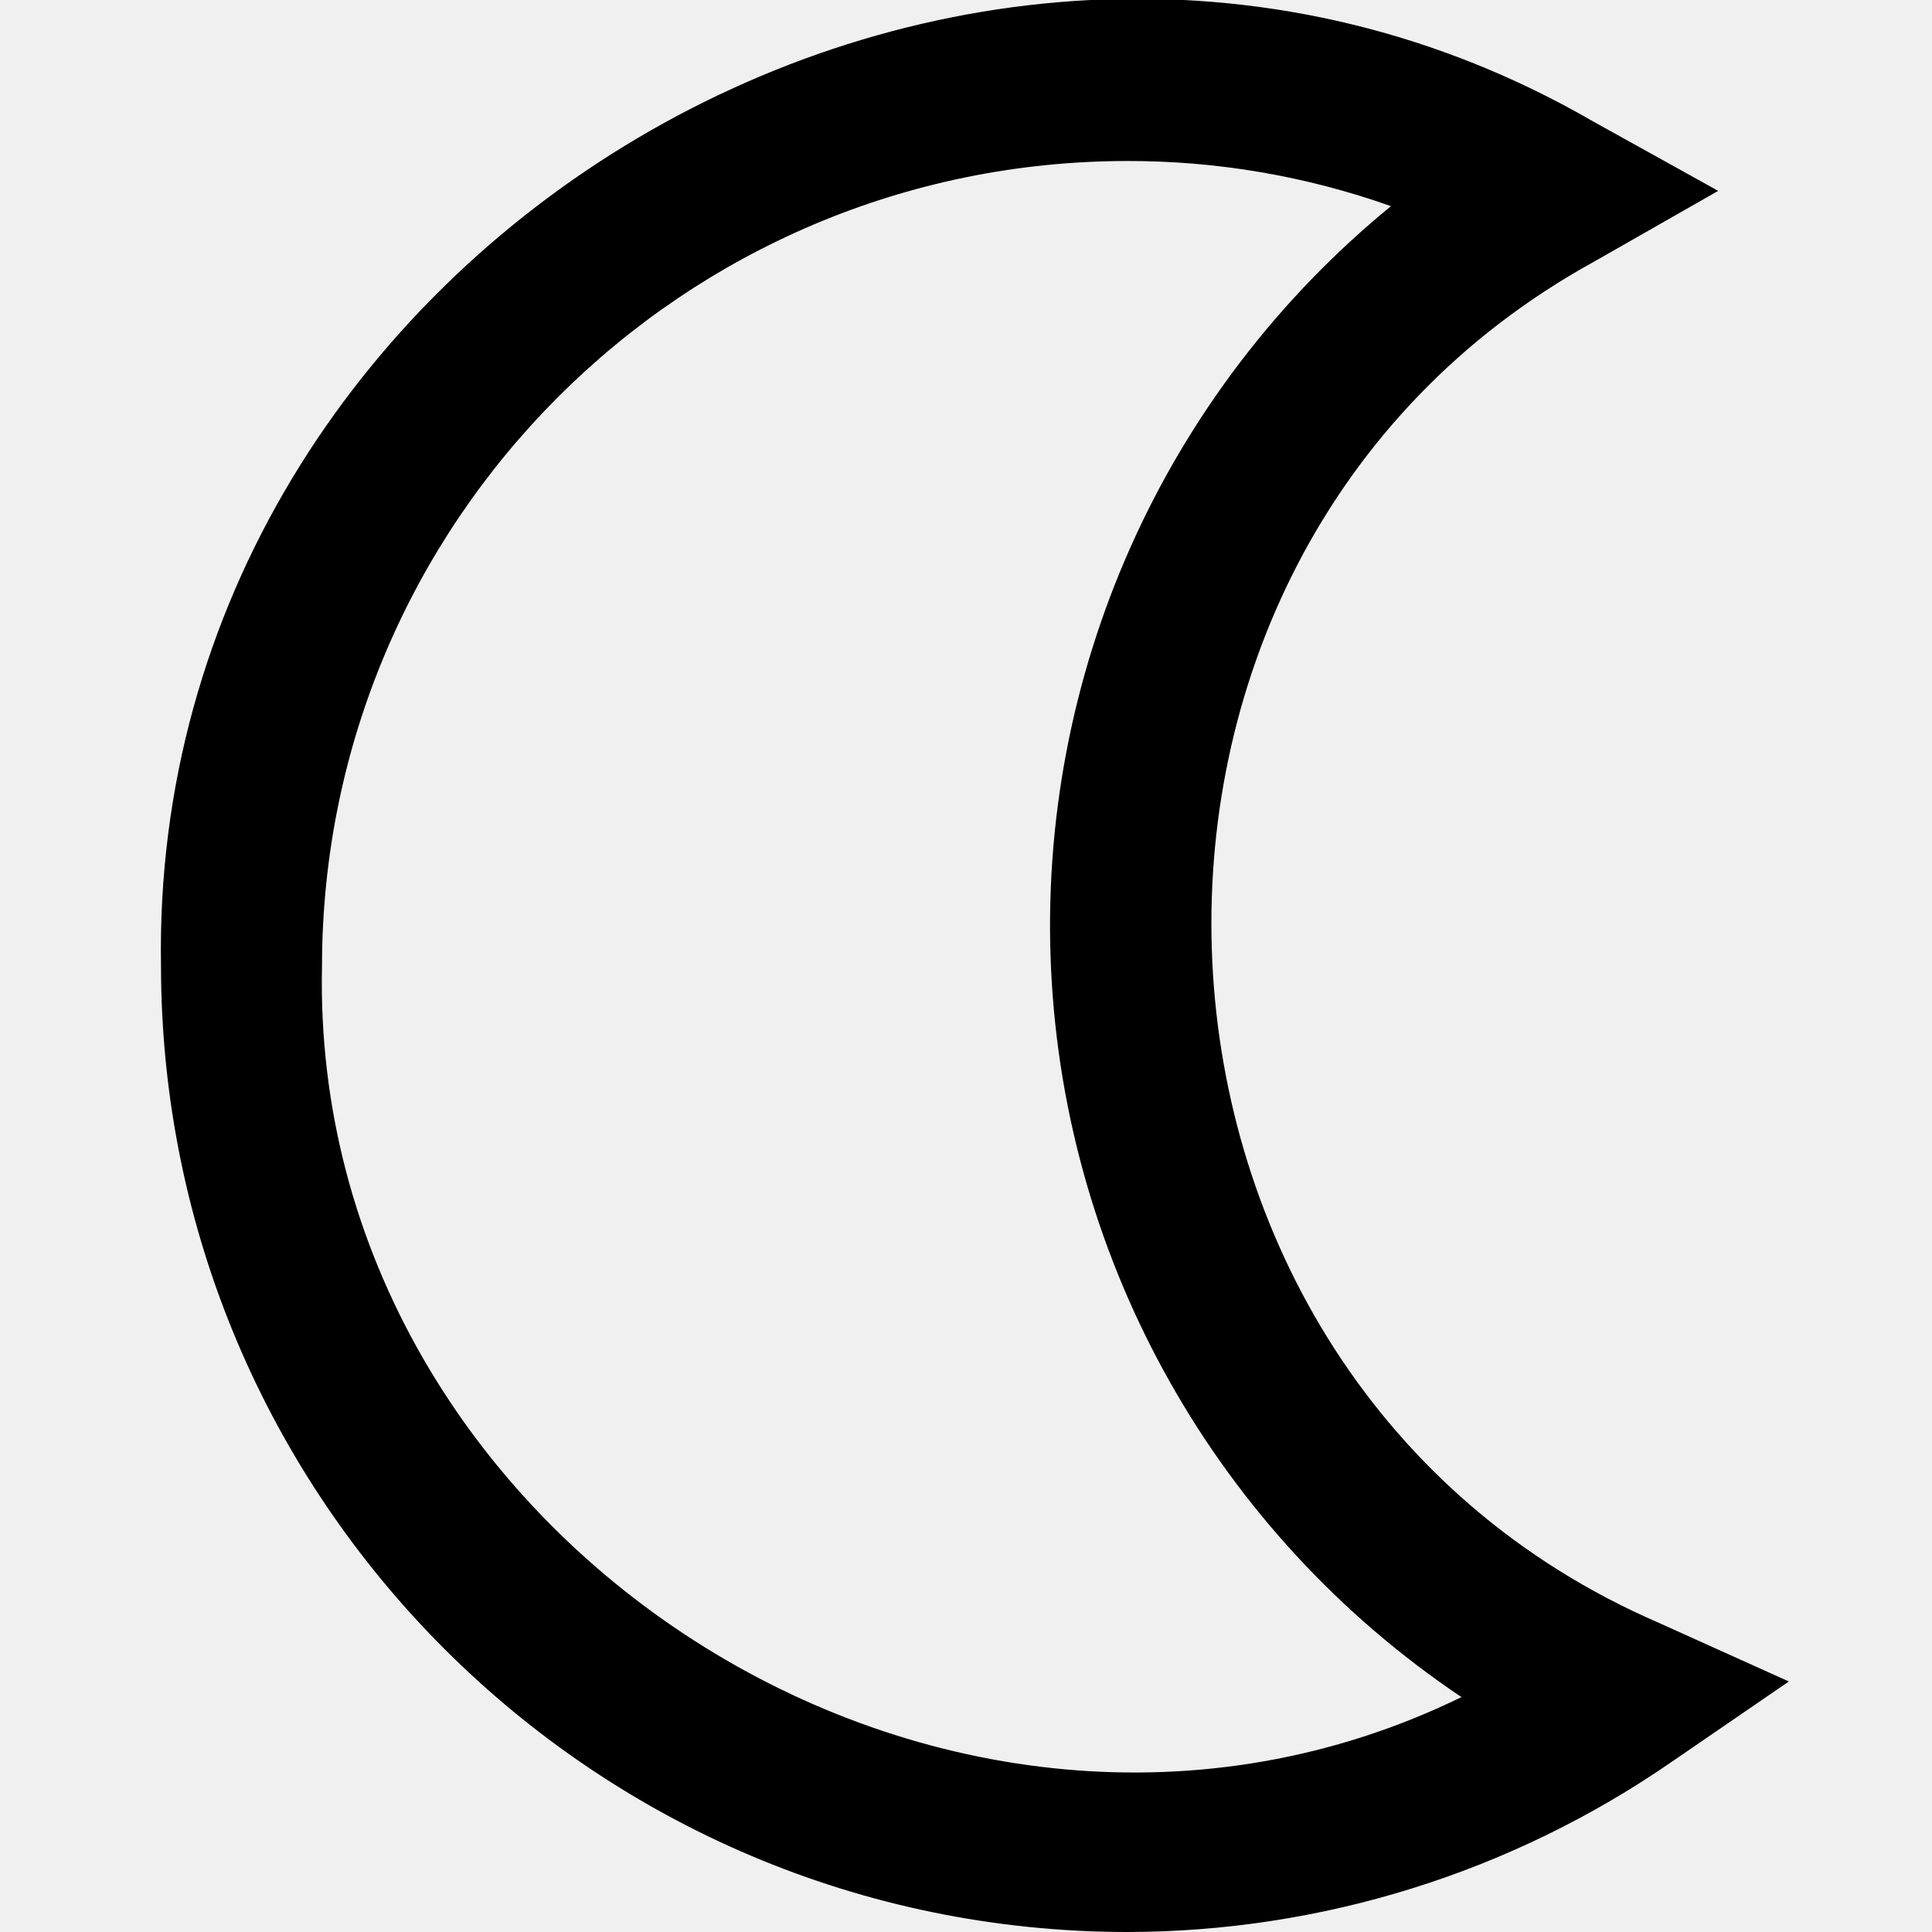
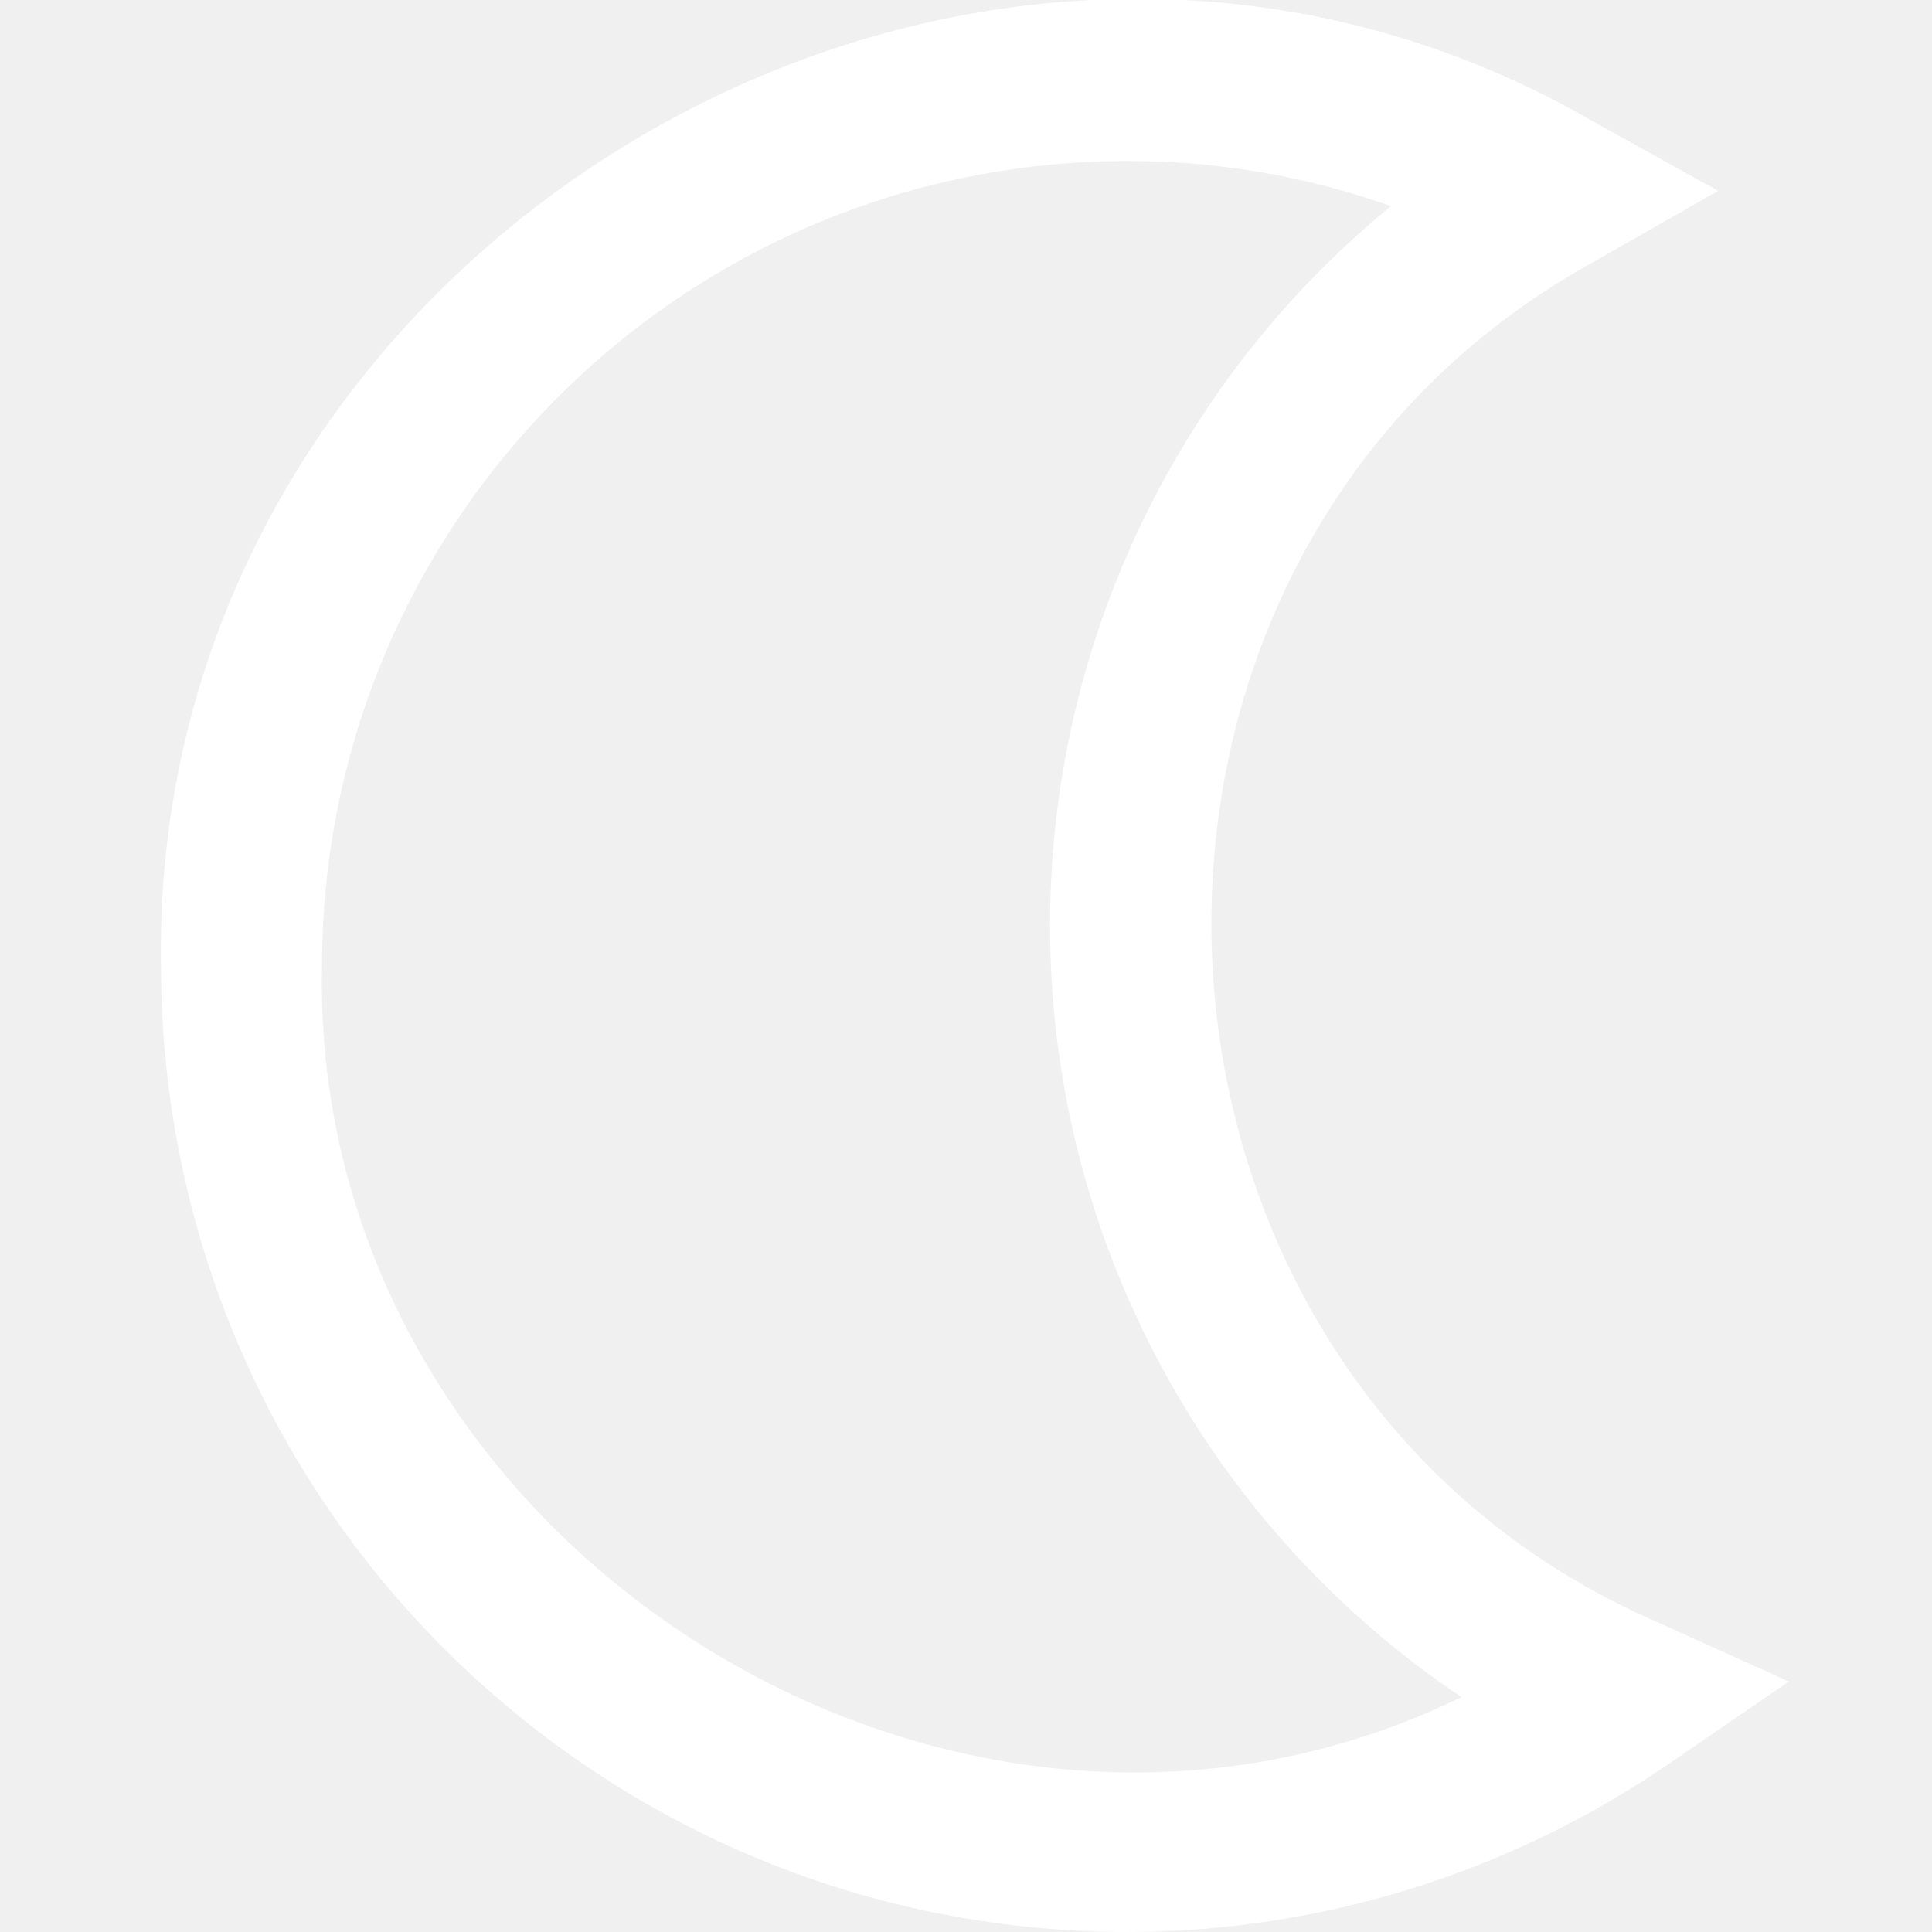
- <svg xmlns="http://www.w3.org/2000/svg" id="Layer_1" data-name="Layer 1" viewBox="0 0 24 24" width="512" height="512">
+ <svg xmlns="http://www.w3.org/2000/svg" id="Layer_1" data-name="Layer 1" viewBox="0 0 24 24" width="512" height="512" fill="#ffffff">
  <path d="M14,24A12.013,12.013,0,0,1,2,12C1.847,3.044,12.031-2.985,19.791,1.509l1.553.862-1.543.88c-6.7,3.688-6.21,13.87.8,16.906l1.621.731-1.467,1.006A11.921,11.921,0,0,1,14,24ZM14,2A10.011,10.011,0,0,0,4,12c-.155,7.117,7.763,12.2,14.155,9.082a11.544,11.544,0,0,1-.876-18.521A9.745,9.745,0,0,0,14,2Z" />
</svg>
